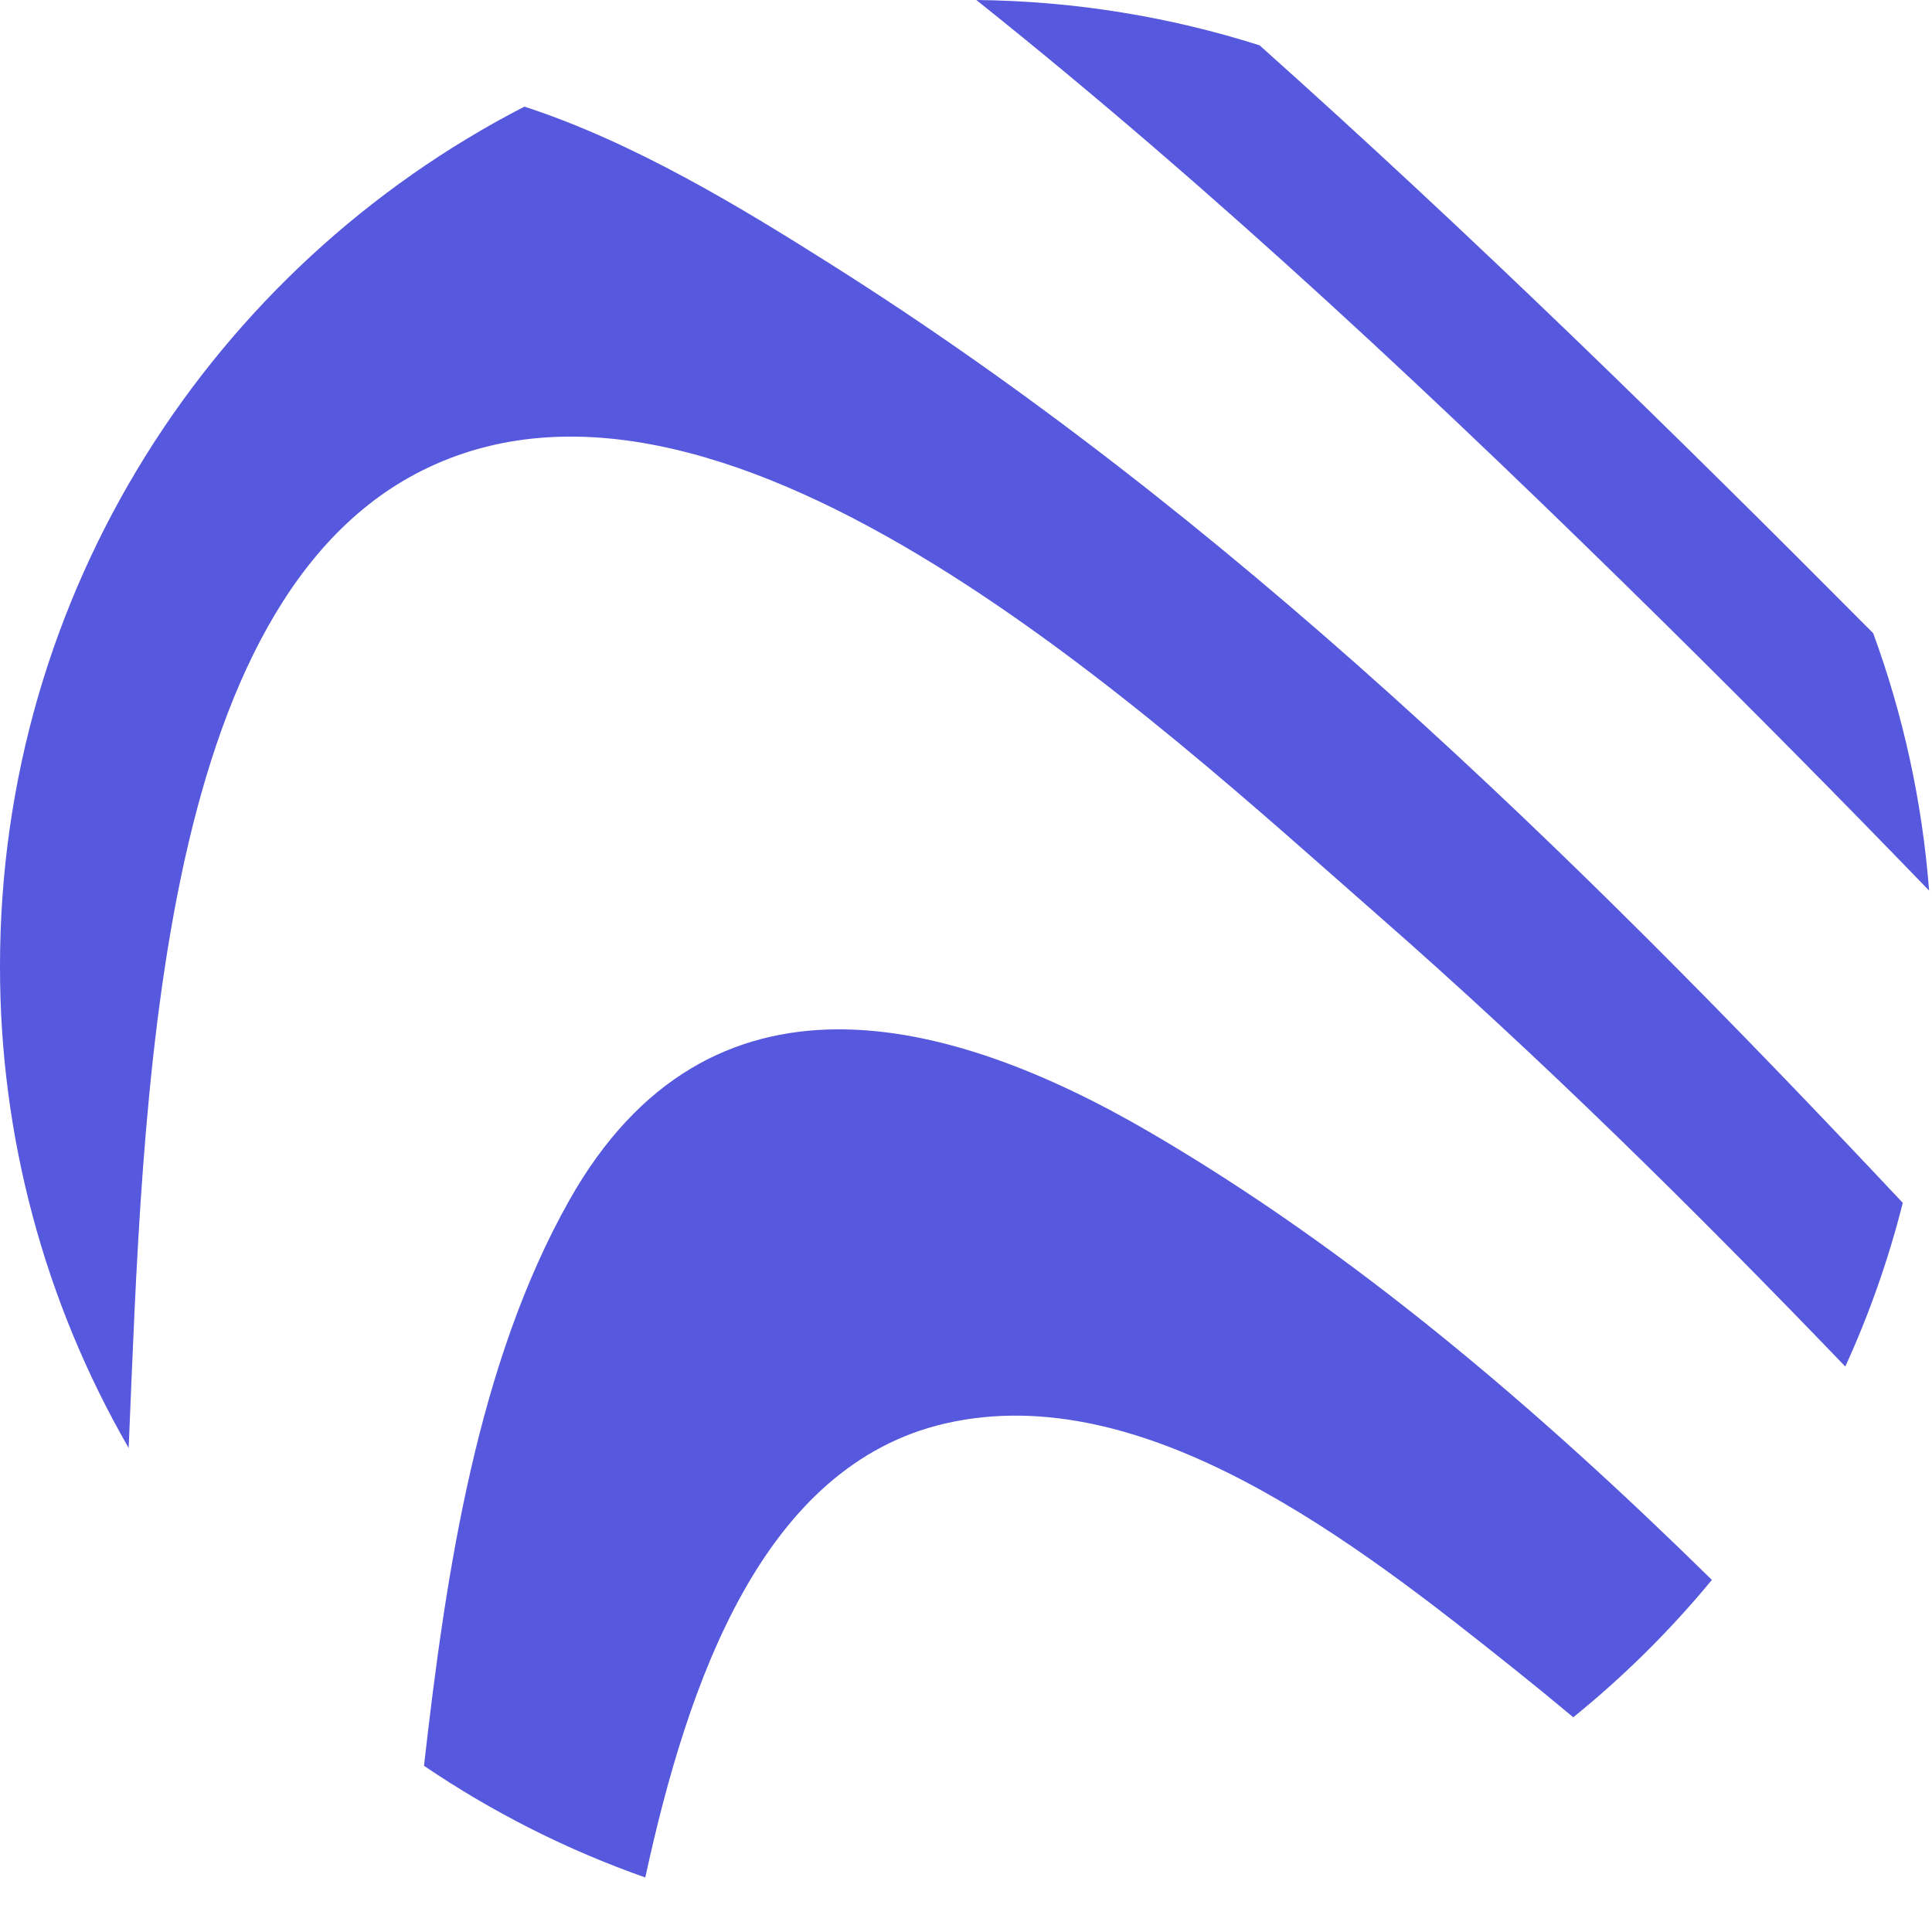
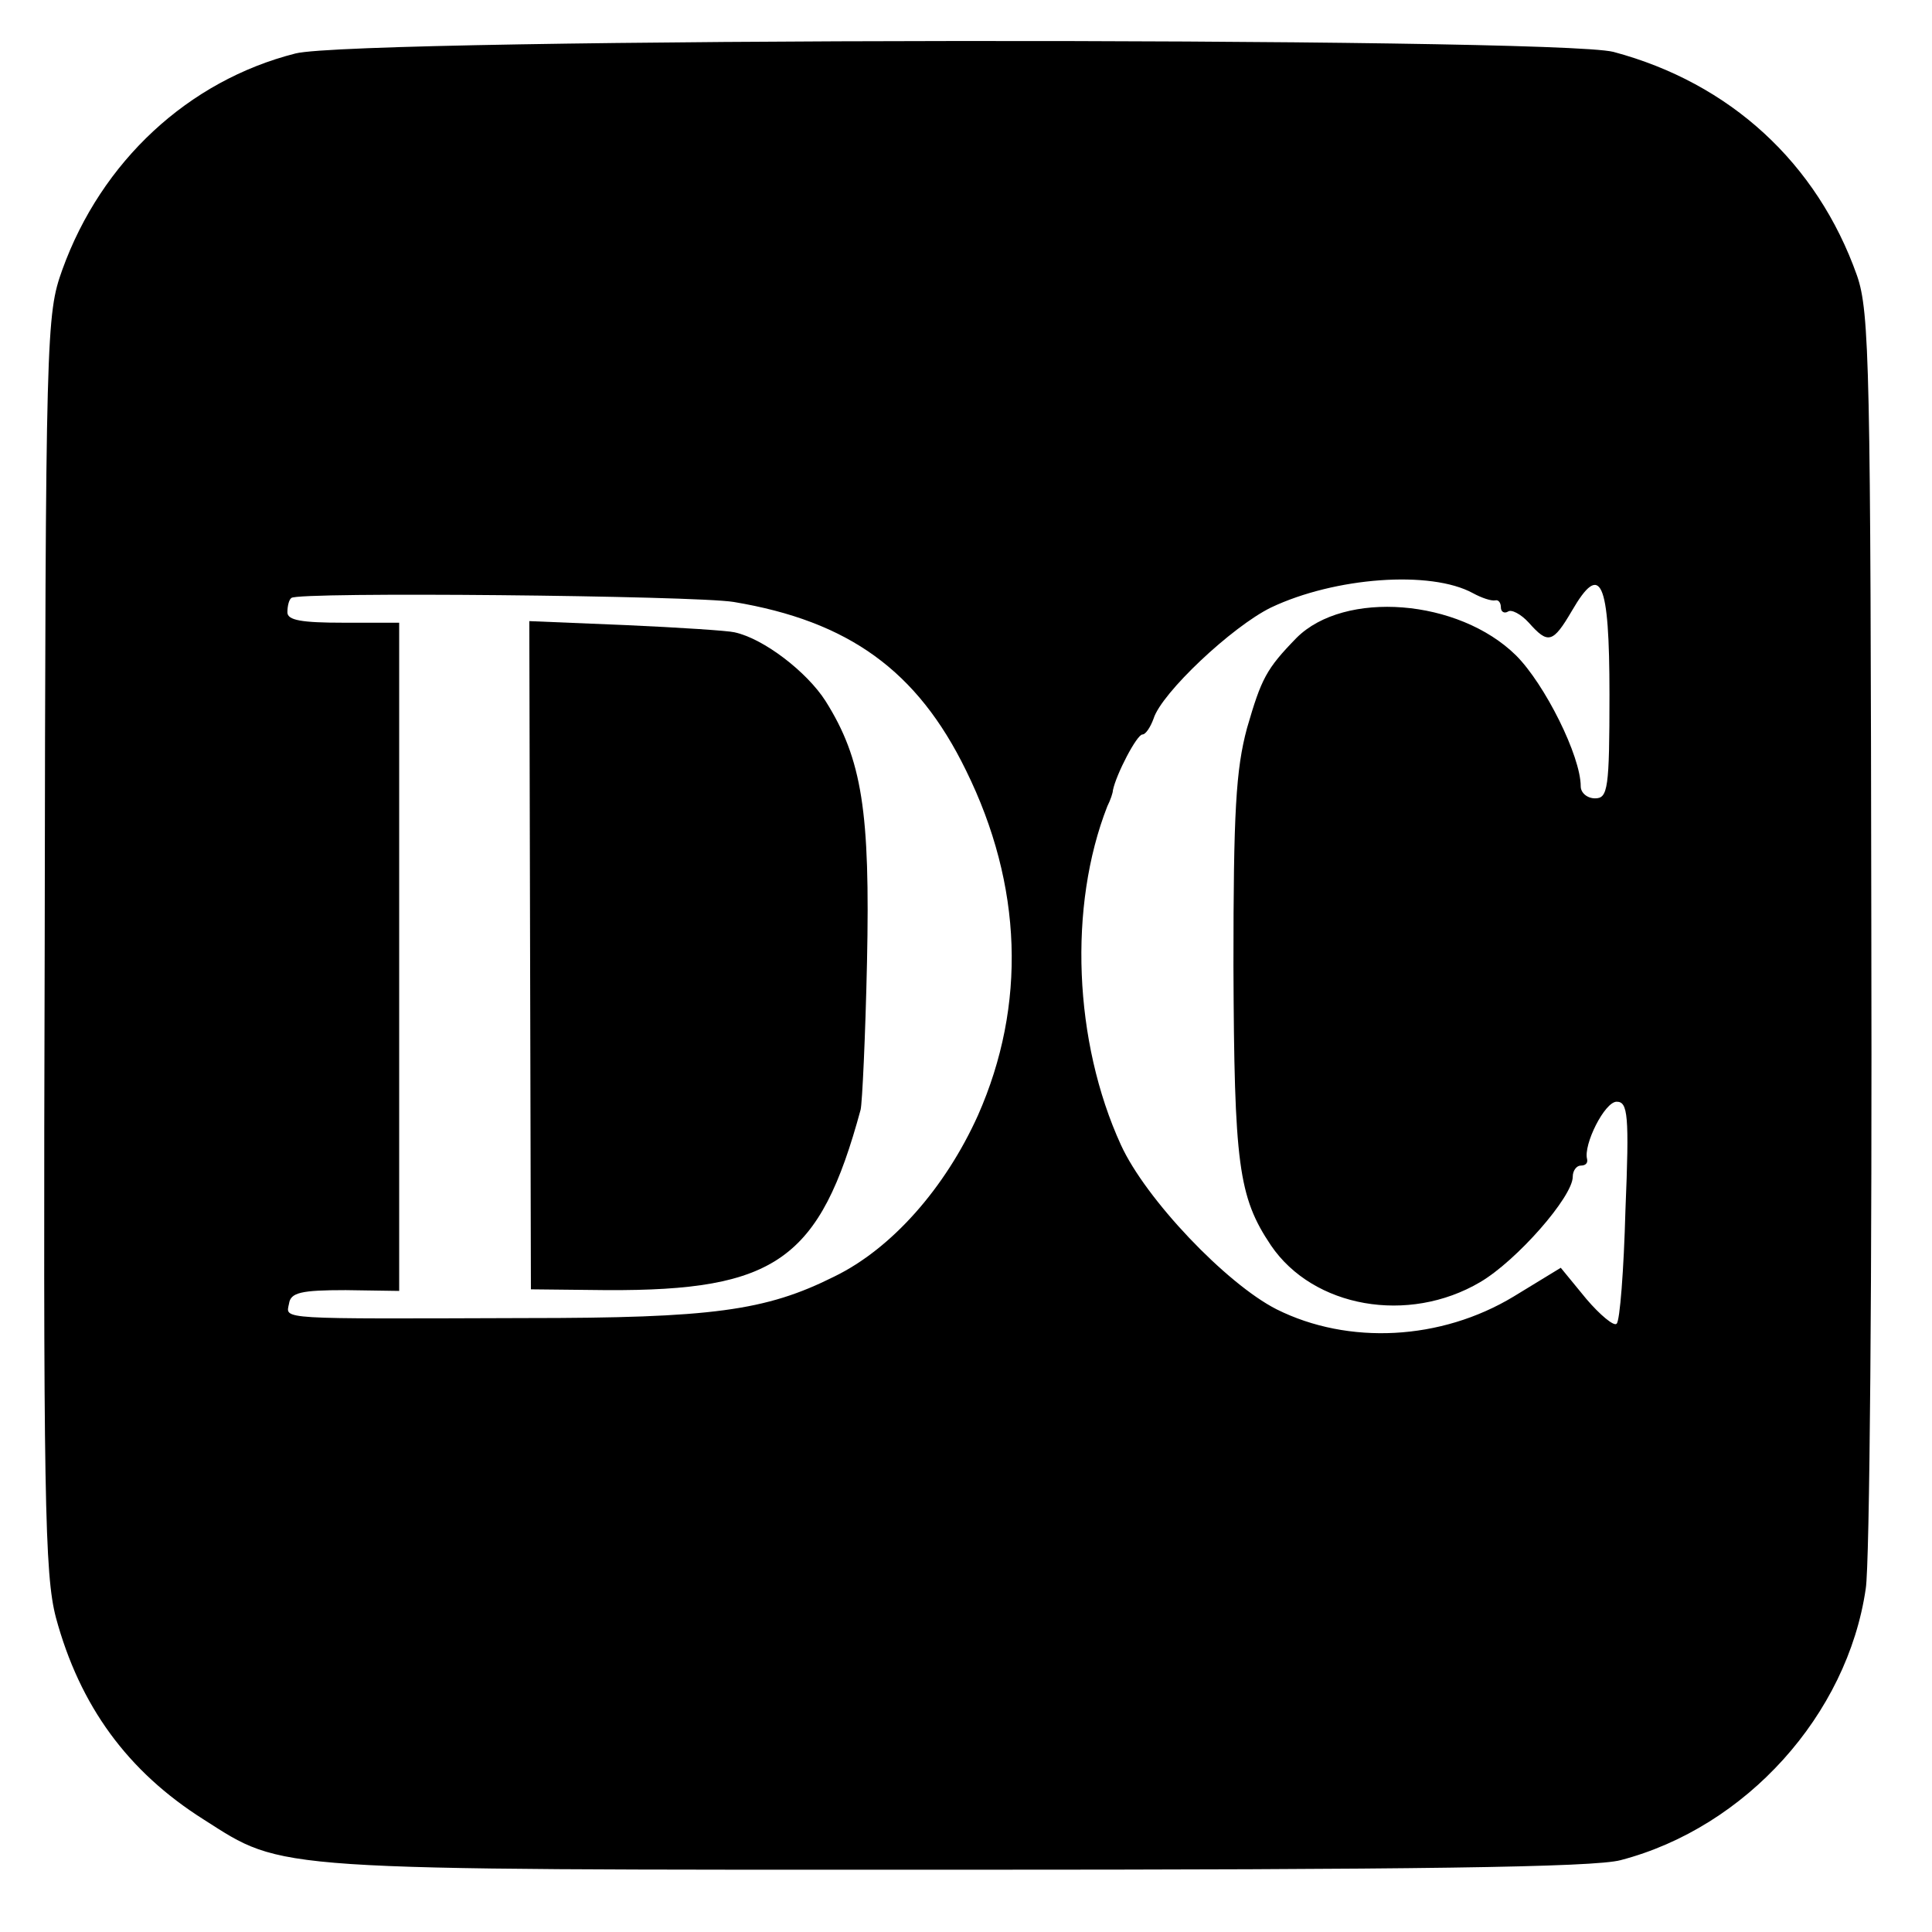
- <svg xmlns="http://www.w3.org/2000/svg" width="32" height="32">
-   <path d="M31.952 14.751a260.51 260.51 0 00-4.359-4.407C23.932 6.734 20.16 3.182 16.171 0c1.634.017 3.21.28 4.692.751 3.487 3.114 6.846 6.398 10.163 9.737.493 1.346.811 2.776.926 4.262zm-1.388 7.883c-2.496-2.597-5.051-5.12-7.737-7.471-3.706-3.246-10.693-9.81-15.736-7.418-4.552 2.158-4.717 10.543-4.96 16.238A15.926 15.926 0 010 16C0 9.799 3.528 4.421 8.686 1.766c1.82.593 3.593 1.675 5.038 2.587 6.569 4.14 12.29 9.71 17.792 15.57-.237.94-.557 1.846-.952 2.711zm-4.505 5.81a56.161 56.161 0 00-1.007-.823c-2.574-2.054-6.087-4.805-9.394-4.044-3.022.695-4.264 4.267-4.97 7.52a15.945 15.945 0 01-3.665-1.85c.366-3.242.89-6.675 2.405-9.364 2.315-4.107 6.287-3.072 9.613-1.132 3.36 1.96 6.417 4.572 9.313 7.417a16.097 16.097 0 01-2.295 2.275z" fill="#5658DD" fill-rule="nonzero" />
+ <svg xmlns="http://www.w3.org/2000/svg" version="1.0" width="512pt" height="512pt" viewBox="0 0 242 242" preserveAspectRatio="xMidYMid meet">
+   <g transform="translate(0,242) scale(0.1,-0.1)" fill="#000000" stroke="none">
+     <path d="M370 2353 c-134 -34 -243 -135 -292 -271 -20 -56 -21 -75 -22 -842 -2 -699 0 -792 14 -846 30 -111 90 -193 185 -253 102 -65 76 -63 943 -63 574 0 799 3 832 12 157 41 284 182 307 340 5 30 8 401 7 825 -1 705 -2 774 -18 820 -50 141 -159 241 -305 280 -74 19 -1574 18 -1651 -2z m1475 -676 c11 -6 23 -10 28 -9 4 1 7 -3 7 -9 0 -5 4 -8 9 -5 4 3 16 -3 26 -14 24 -27 30 -26 54 15 36 62 47 39 47 -105 0 -118 -2 -130 -18 -130 -10 0 -18 7 -18 15 0 38 -45 128 -81 164 -72 71 -215 82 -275 22 -38 -39 -44 -51 -62 -113 -14 -52 -17 -105 -17 -298 1 -248 6 -289 47 -350 53 -78 172 -99 262 -46 46 27 116 107 116 132 0 8 5 14 10 14 6 0 9 3 8 8 -5 18 22 72 37 72 14 0 16 -16 11 -136 -2 -75 -7 -139 -11 -142 -3 -4 -21 11 -38 31 l-32 39 -59 -36 c-91 -55 -207 -61 -297 -16 -63 32 -164 138 -195 206 -59 129 -66 299 -17 424 4 8 7 17 7 20 4 20 30 70 37 70 4 0 10 9 14 20 10 32 98 115 147 139 80 38 200 47 253 18z m-926 -11 c144 -24 230 -86 291 -211 71 -144 76 -294 15 -432 -41 -91 -108 -167 -180 -202 -86 -43 -153 -52 -387 -52 -313 -1 -300 -2 -296 18 2 14 15 17 71 17 l67 -1 0 419 0 418 -70 0 c-52 0 -70 3 -70 13 0 8 2 16 5 18 7 8 505 3 554 -5z" />
+     <path d="M664 1224 l1 -419 95 -1 c212 -1 267 38 318 226 2 8 6 92 8 185 4 188 -6 254 -52 327 -23 36 -77 78 -114 86 -8 2 -69 6 -136 9 l-121 5 1 -418z" />
+   </g>
</svg>
